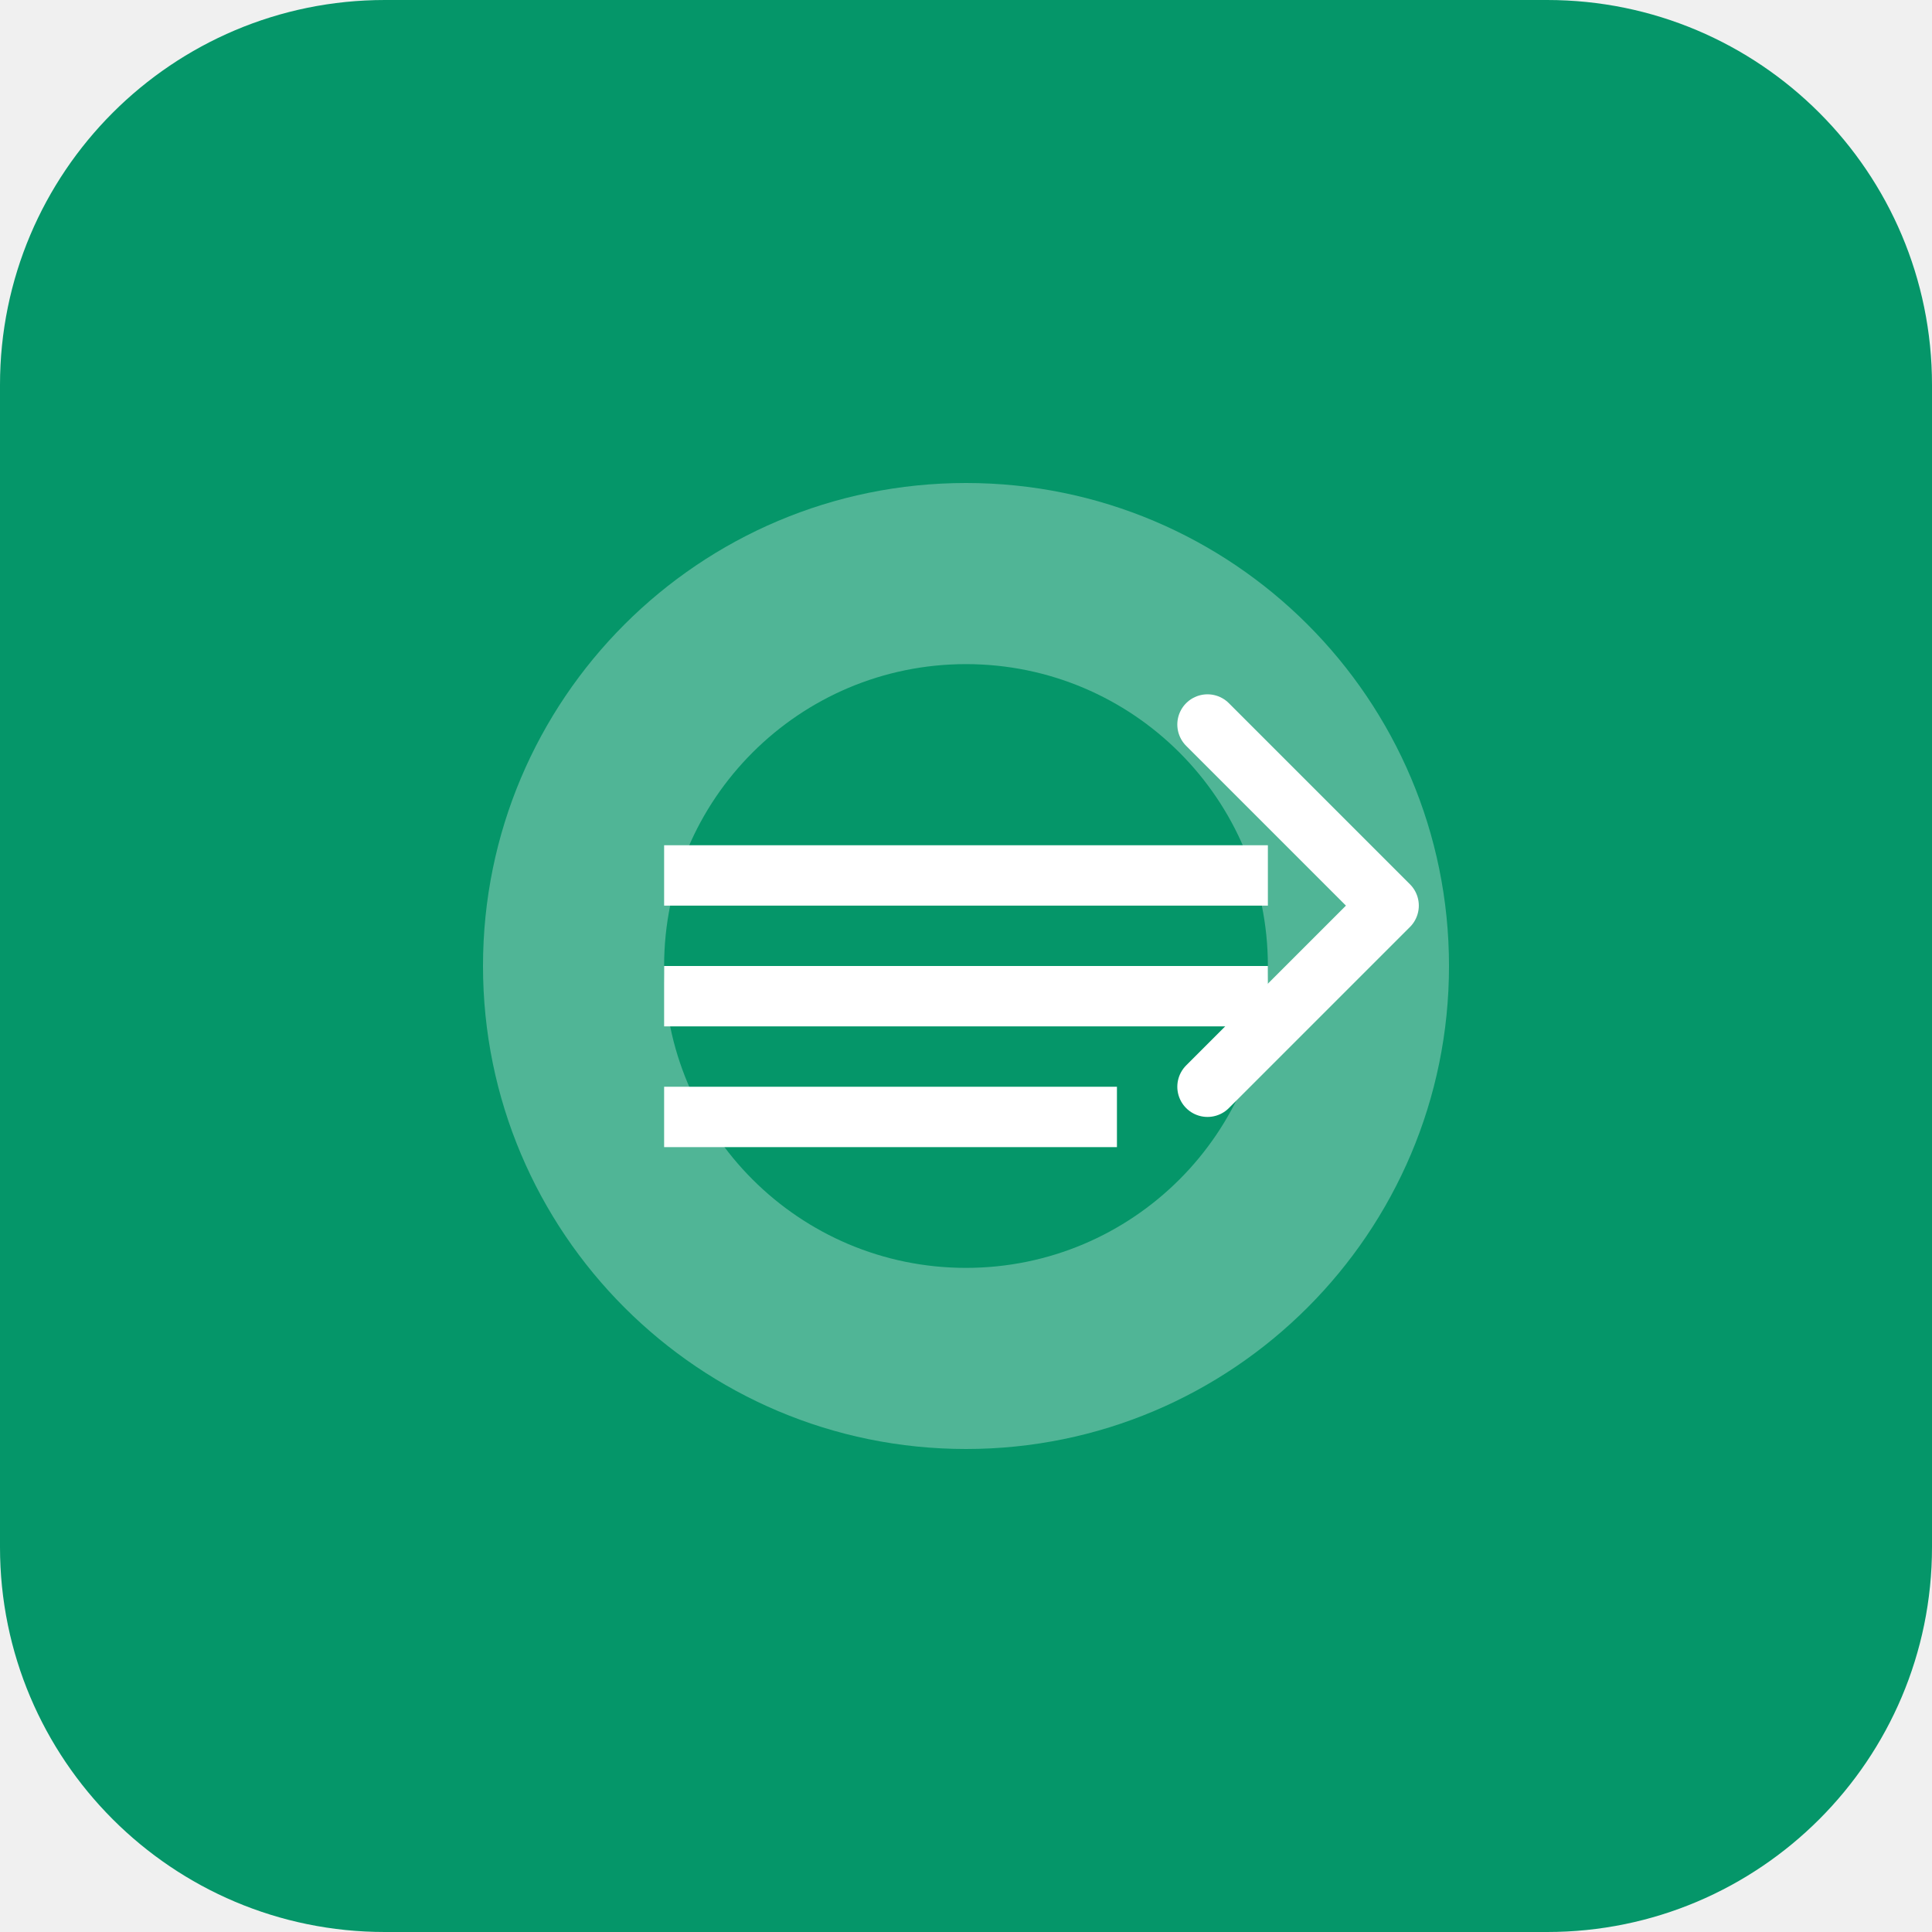
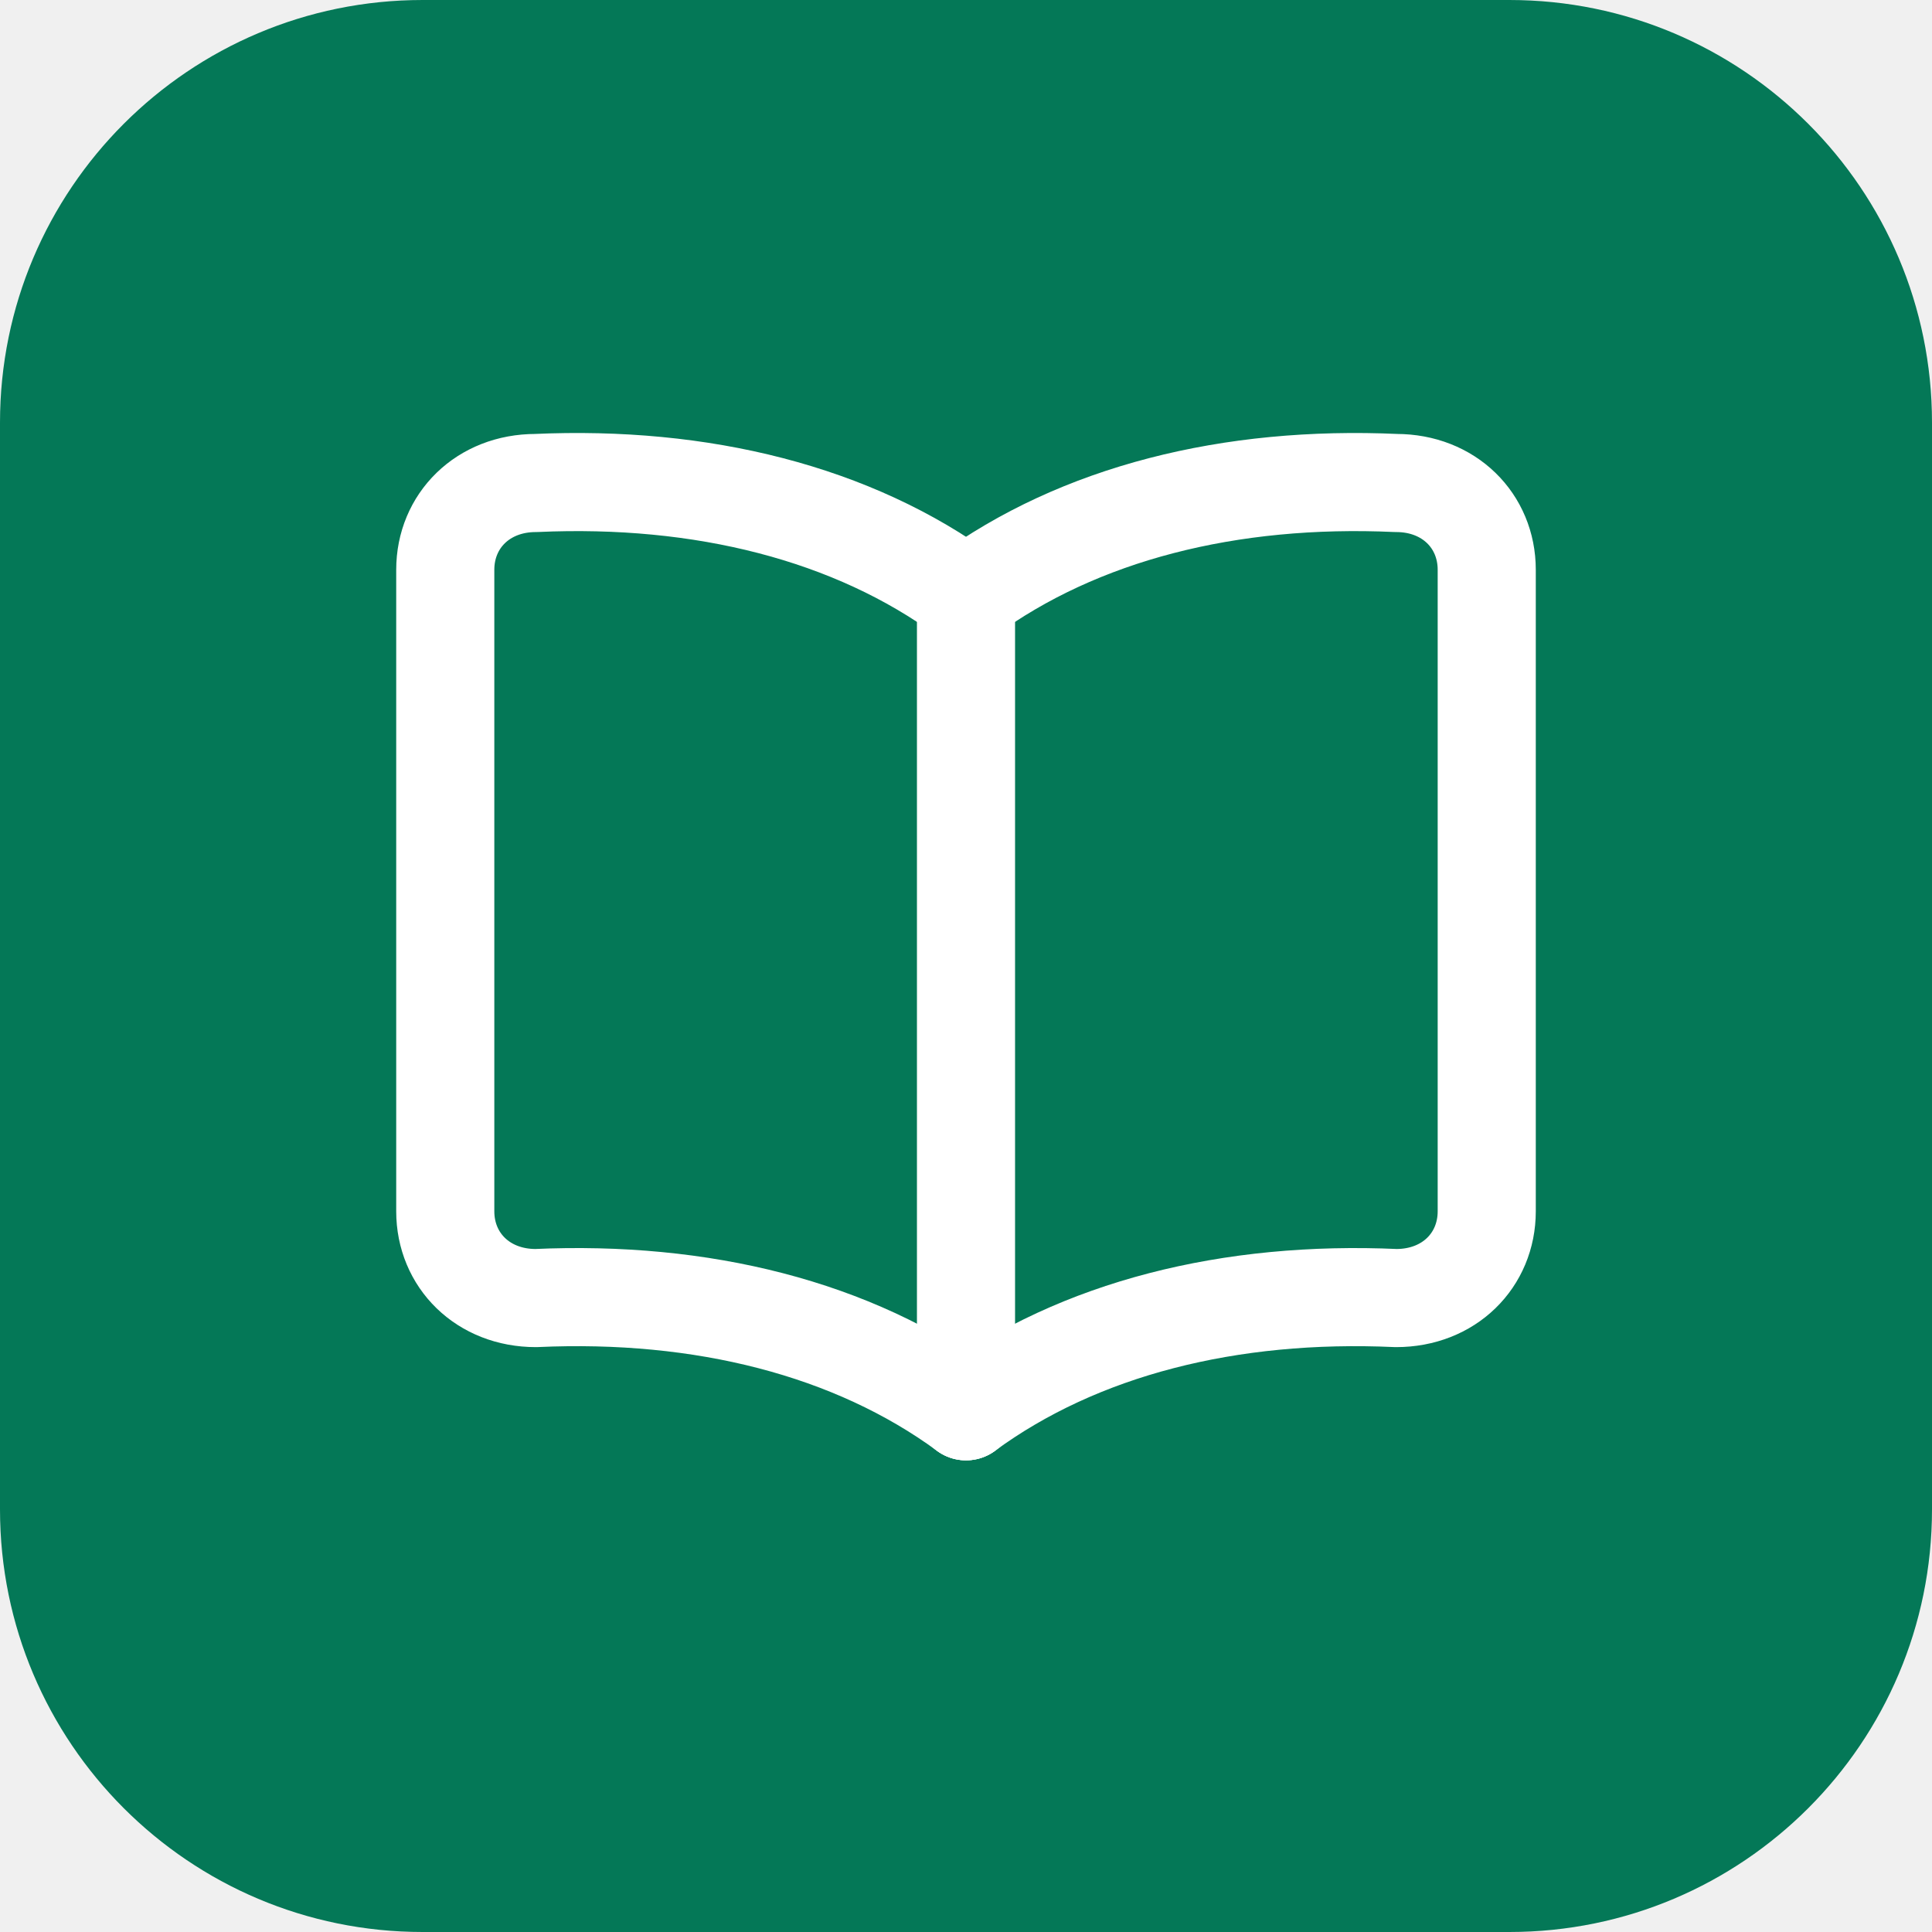
- <svg xmlns="http://www.w3.org/2000/svg" viewBox="0 0 512 512">
-   <rect width="512" height="512" rx="102" fill="#059669" />
-   <g transform="translate(128, 128)">
-     <path d="M128 0C57.308 0 0 57.308 0 128s57.308 128 128 128 128-57.308 128-128S198.692 0 128 0zm0 48c44.183 0 80 35.817 80 80s-35.817 80-80 80-80-35.817-80-80 35.817-80 80-80z" fill="white" fill-opacity="0.3" />
-     <path d="M48 96h160v16H48z M48 128h160v16H48z M48 160h120v16H48z" fill="white" />
-     <path d="M192 64l48 48-48 48" stroke="white" stroke-width="16" fill="none" stroke-linecap="round" stroke-linejoin="round" />
+ <svg xmlns="http://www.w3.org/2000/svg" viewBox="0 0 512 512" role="img" aria-label="RuralEdu">
+   <rect width="512" height="512" rx="112" fill="#047857" />
+   <g fill="none" stroke="#ffffff" stroke-width="26" stroke-linecap="round" stroke-linejoin="round">
+     <path d="M256 158c-30-22-70-32-114-30-14 0-24 10-24 23v170c0 13 10 23 24 23 44-2 84 8 114 30" />
+     <path d="M256 158c30-22 70-32 114-30 14 0 24 10 24 23v170c0 13-10 23-24 23-44-2-84 8-114 30" />
+     <path d="M256 158v216" />
  </g>
</svg>
